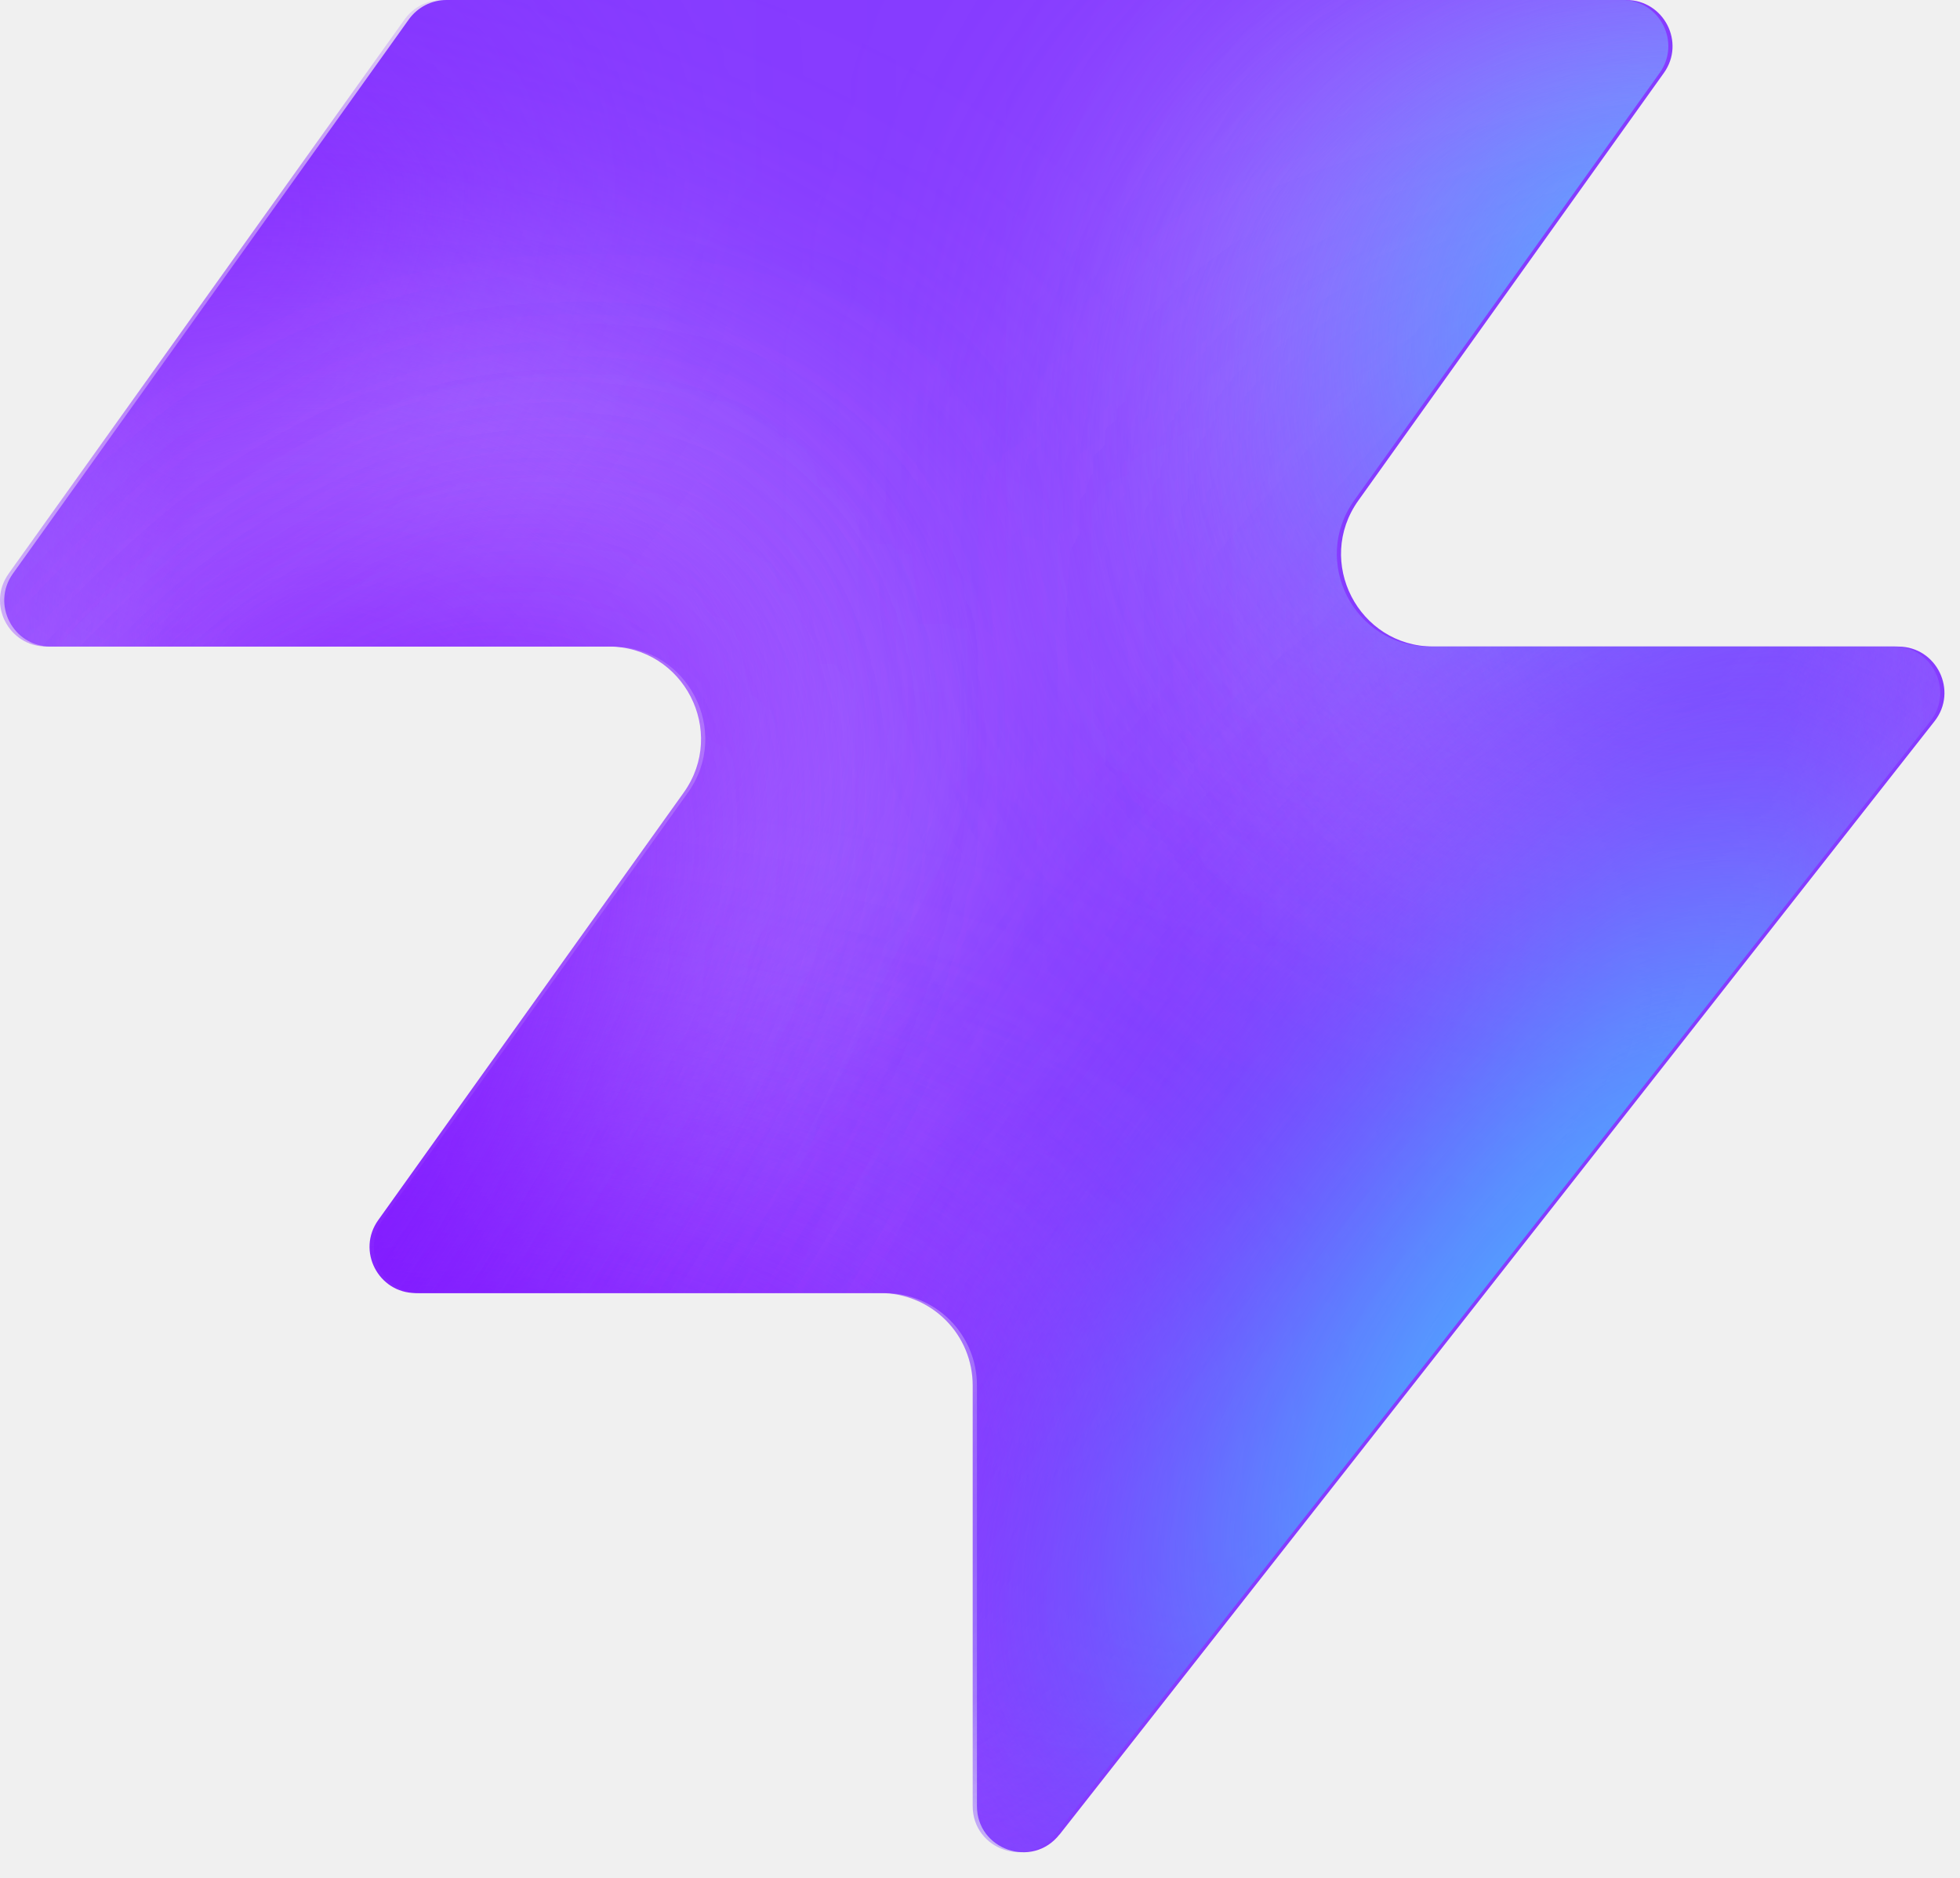
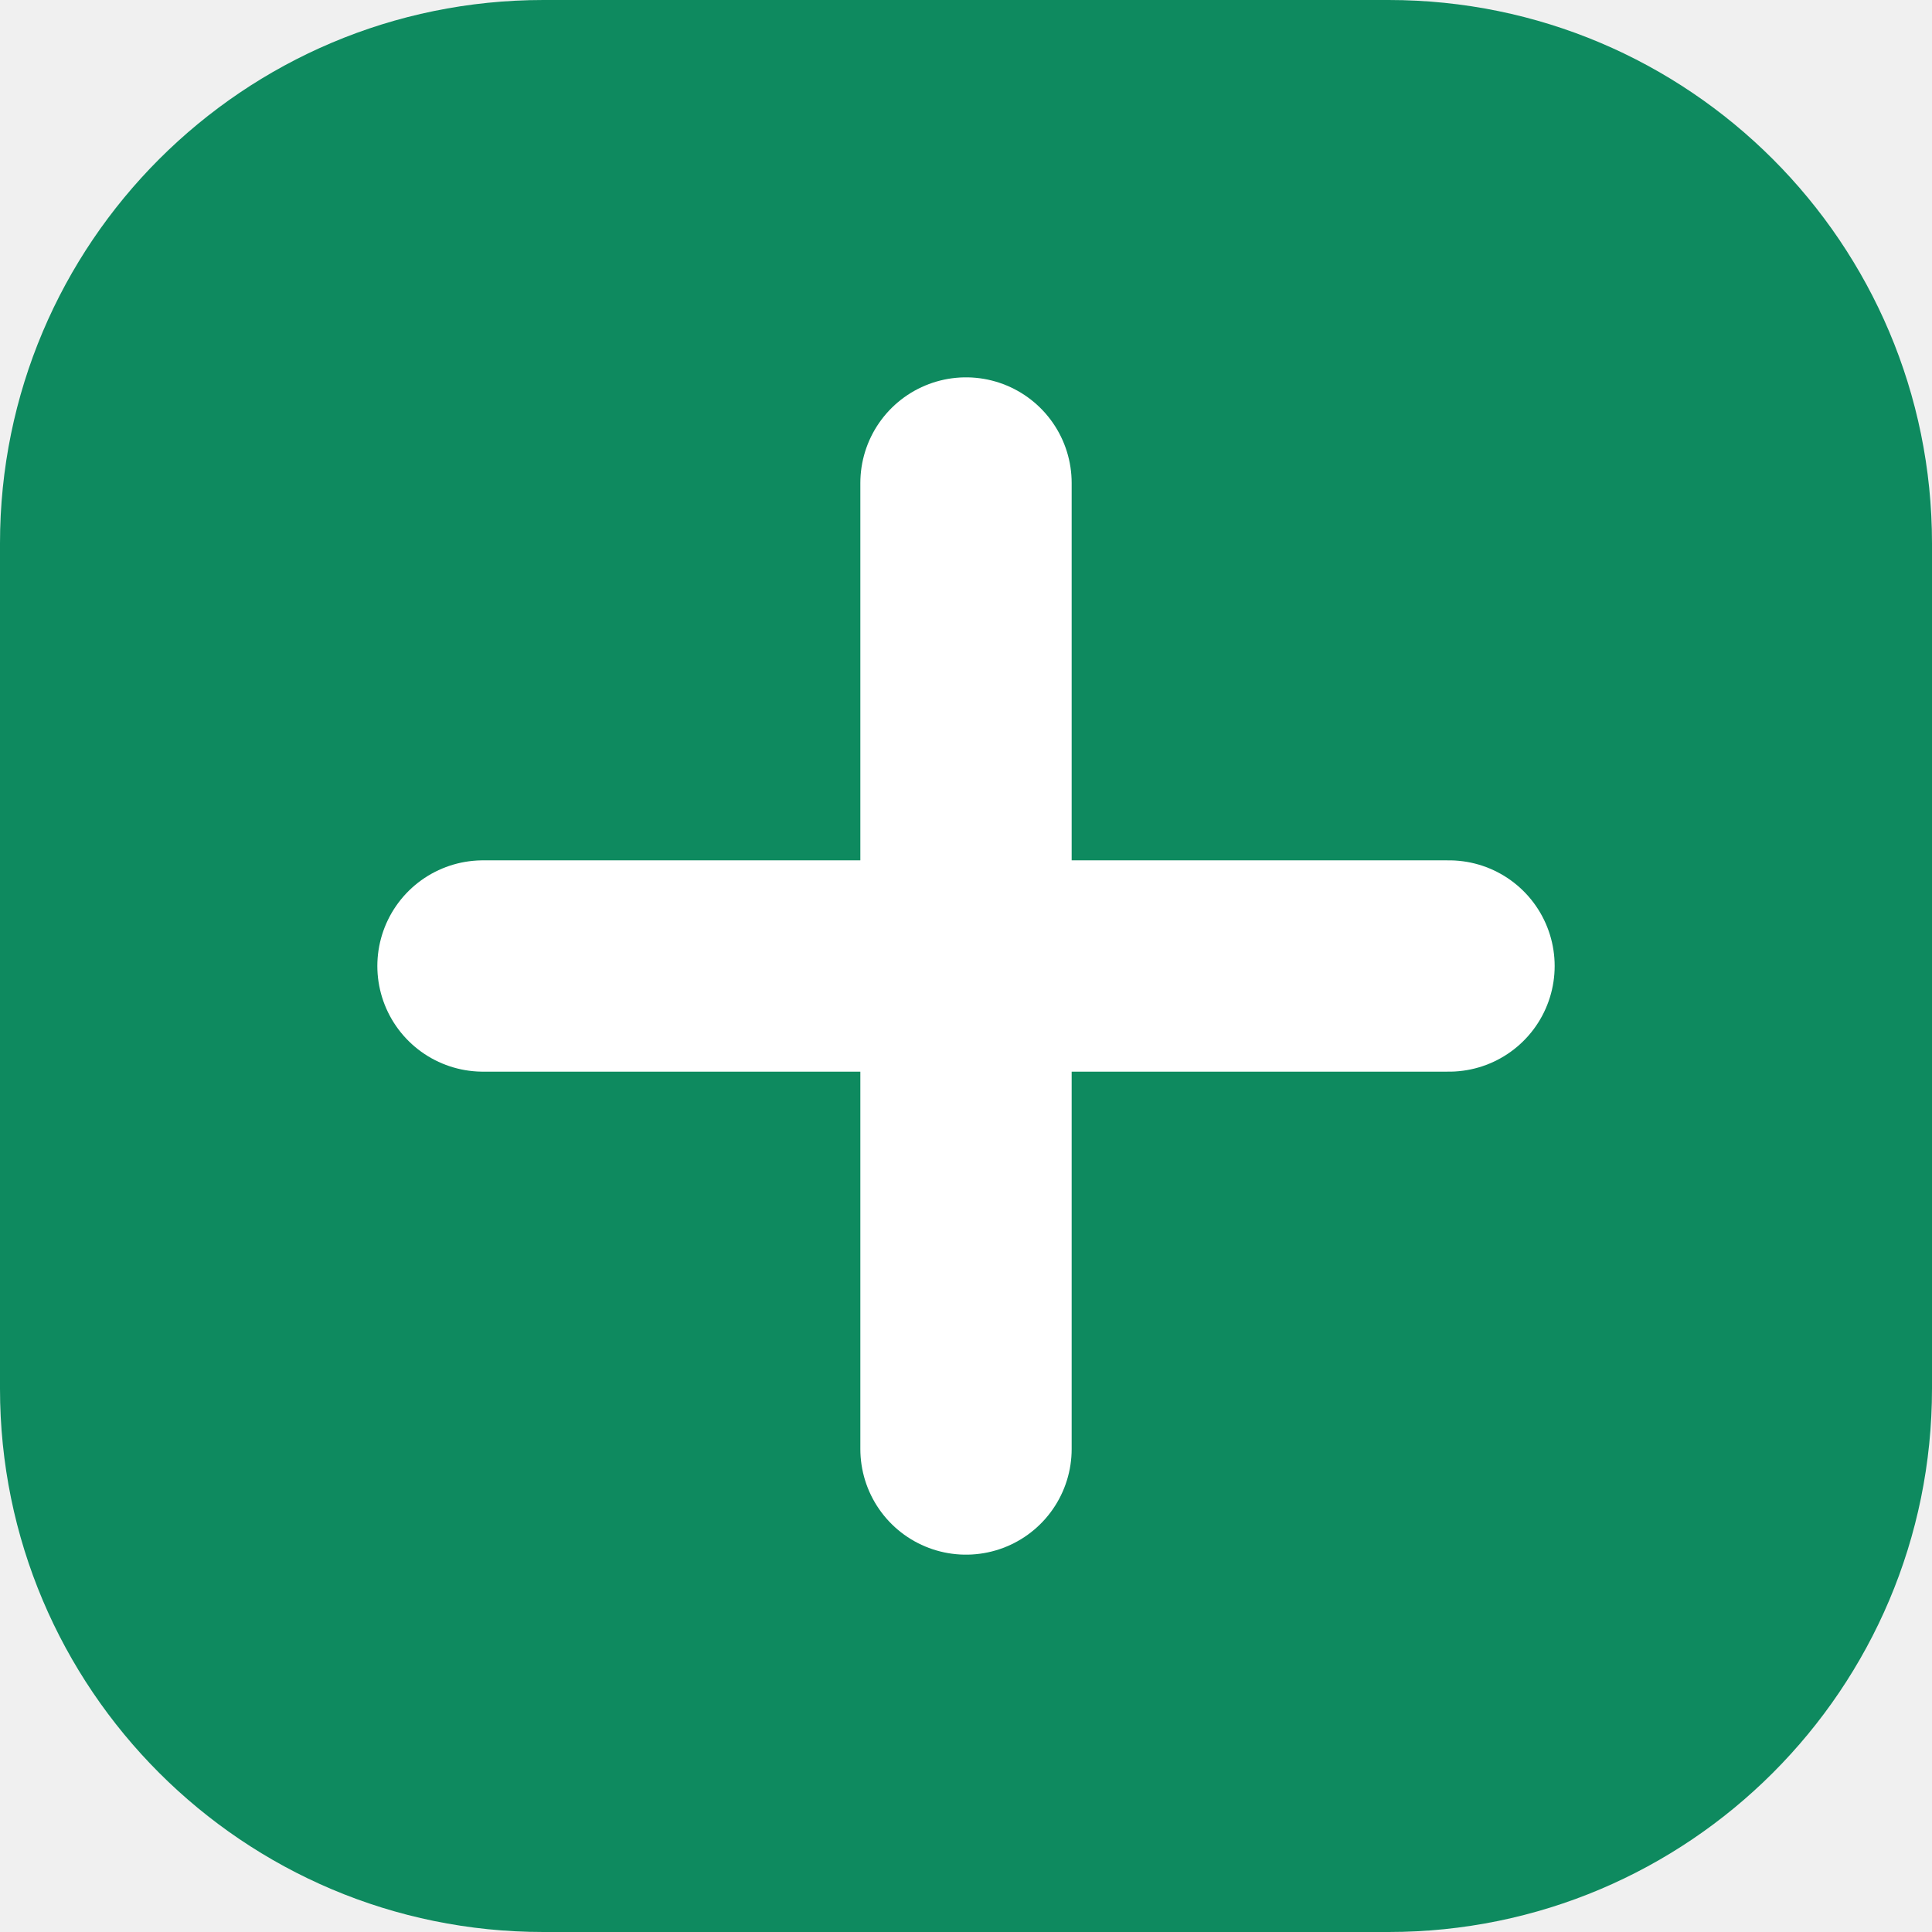
- <svg xmlns="http://www.w3.org/2000/svg" width="48" height="46" fill="none" viewBox="0 0 48 46">
-   <path fill="#863bff" d="M25.946 44.938c-.664.845-2.021.375-2.021-.698V33.937a2.26 2.26 0 0 0-2.262-2.262H10.287c-.92 0-1.456-1.04-.92-1.788l7.48-10.471c1.07-1.497 0-3.578-1.842-3.578H1.237c-.92 0-1.456-1.04-.92-1.788L10.013.474c.214-.297.556-.474.92-.474h28.894c.92 0 1.456 1.04.92 1.788l-7.48 10.471c-1.07 1.498 0 3.579 1.842 3.579h11.377c.943 0 1.473 1.088.89 1.83L25.947 44.94z" style="fill:#863bff;fill:color(display-p3 .525 .23 1);fill-opacity:1" />
-   <mask id="a" width="48" height="46" x="0" y="0" maskUnits="userSpaceOnUse" style="mask-type:alpha">
-     <path fill="#000" d="M25.842 44.938c-.664.844-2.021.375-2.021-.698V33.937a2.26 2.26 0 0 0-2.262-2.262H10.183c-.92 0-1.456-1.04-.92-1.788l7.48-10.471c1.07-1.498 0-3.579-1.842-3.579H1.133c-.92 0-1.456-1.04-.92-1.787L9.91.473c.214-.297.556-.474.92-.474h28.894c.92 0 1.456 1.04.92 1.788l-7.48 10.471c-1.07 1.498 0 3.578 1.842 3.578h11.377c.943 0 1.473 1.088.89 1.832L25.843 44.94z" style="fill:#000;fill-opacity:1" />
-   </mask>
-   <g mask="url(#a)">
-     <g filter="url(#b)">
-       <ellipse cx="5.508" cy="14.704" fill="#ede6ff" rx="5.508" ry="14.704" style="fill:#ede6ff;fill:color(display-p3 .927 .903 1);fill-opacity:1" transform="matrix(.00324 1 1 -.00324 -4.47 31.516)" />
-     </g>
-     <g filter="url(#c)">
-       <ellipse cx="10.399" cy="29.851" fill="#ede6ff" rx="10.399" ry="29.851" style="fill:#ede6ff;fill:color(display-p3 .927 .903 1);fill-opacity:1" transform="matrix(.00324 1 1 -.00324 -39.328 7.883)" />
-     </g>
-     <g filter="url(#d)">
-       <ellipse cx="5.508" cy="30.487" fill="#7e14ff" rx="5.508" ry="30.487" style="fill:#7e14ff;fill:color(display-p3 .492 .077 1);fill-opacity:1" transform="rotate(89.814 -25.913 -14.639)scale(1 -1)" />
-     </g>
-     <g filter="url(#e)">
-       <ellipse cx="5.508" cy="30.599" fill="#7e14ff" rx="5.508" ry="30.599" style="fill:#7e14ff;fill:color(display-p3 .492 .077 1);fill-opacity:1" transform="rotate(89.814 -32.644 -3.334)scale(1 -1)" />
-     </g>
-     <g filter="url(#f)">
-       <ellipse cx="5.508" cy="30.599" fill="#7e14ff" rx="5.508" ry="30.599" style="fill:#7e14ff;fill:color(display-p3 .492 .077 1);fill-opacity:1" transform="matrix(.00324 1 1 -.00324 -34.34 30.47)" />
-     </g>
-     <g filter="url(#g)">
-       <ellipse cx="14.072" cy="22.078" fill="#ede6ff" rx="14.072" ry="22.078" style="fill:#ede6ff;fill:color(display-p3 .927 .903 1);fill-opacity:1" transform="rotate(93.35 24.506 48.493)scale(-1 1)" />
-     </g>
-     <g filter="url(#h)">
-       <ellipse cx="3.47" cy="21.501" fill="#7e14ff" rx="3.47" ry="21.501" style="fill:#7e14ff;fill:color(display-p3 .492 .077 1);fill-opacity:1" transform="rotate(89.009 28.708 47.59)scale(-1 1)" />
-     </g>
-     <g filter="url(#i)">
-       <ellipse cx="3.47" cy="21.501" fill="#7e14ff" rx="3.47" ry="21.501" style="fill:#7e14ff;fill:color(display-p3 .492 .077 1);fill-opacity:1" transform="rotate(89.009 28.708 47.59)scale(-1 1)" />
-     </g>
-     <g filter="url(#j)">
-       <ellipse cx=".387" cy="8.972" fill="#7e14ff" rx="4.407" ry="29.108" style="fill:#7e14ff;fill:color(display-p3 .492 .077 1);fill-opacity:1" transform="rotate(39.51 .387 8.972)" />
-     </g>
-     <g filter="url(#k)">
-       <ellipse cx="47.523" cy="-6.092" fill="#7e14ff" rx="4.407" ry="29.108" style="fill:#7e14ff;fill:color(display-p3 .492 .077 1);fill-opacity:1" transform="rotate(37.892 47.523 -6.092)" />
-     </g>
-     <g filter="url(#l)">
-       <ellipse cx="41.412" cy="6.333" fill="#47bfff" rx="5.971" ry="9.665" style="fill:#47bfff;fill:color(display-p3 .28 .748 1);fill-opacity:1" transform="rotate(37.892 41.412 6.333)" />
-     </g>
-     <g filter="url(#m)">
-       <ellipse cx="-1.879" cy="38.332" fill="#7e14ff" rx="4.407" ry="29.108" style="fill:#7e14ff;fill:color(display-p3 .492 .077 1);fill-opacity:1" transform="rotate(37.892 -1.88 38.332)" />
-     </g>
-     <g filter="url(#n)">
-       <ellipse cx="-1.879" cy="38.332" fill="#7e14ff" rx="4.407" ry="29.108" style="fill:#7e14ff;fill:color(display-p3 .492 .077 1);fill-opacity:1" transform="rotate(37.892 -1.88 38.332)" />
-     </g>
-     <g filter="url(#o)">
-       <ellipse cx="35.651" cy="29.907" fill="#7e14ff" rx="4.407" ry="29.108" style="fill:#7e14ff;fill:color(display-p3 .492 .077 1);fill-opacity:1" transform="rotate(37.892 35.651 29.907)" />
-     </g>
-     <g filter="url(#p)">
-       <ellipse cx="38.418" cy="32.4" fill="#47bfff" rx="5.971" ry="15.297" style="fill:#47bfff;fill:color(display-p3 .28 .748 1);fill-opacity:1" transform="rotate(37.892 38.418 32.4)" />
-     </g>
-   </g>
-   <defs>
-     <filter id="b" width="60.045" height="41.654" x="-19.77" y="16.149" color-interpolation-filters="sRGB" filterUnits="userSpaceOnUse">
-       <feFlood flood-opacity="0" result="BackgroundImageFix" />
-       <feBlend in="SourceGraphic" in2="BackgroundImageFix" result="shape" />
-       <feGaussianBlur result="effect1_foregroundBlur_2002_17158" stdDeviation="7.659" />
-     </filter>
-     <filter id="c" width="90.34" height="51.437" x="-54.613" y="-7.533" color-interpolation-filters="sRGB" filterUnits="userSpaceOnUse">
-       <feFlood flood-opacity="0" result="BackgroundImageFix" />
-       <feBlend in="SourceGraphic" in2="BackgroundImageFix" result="shape" />
-       <feGaussianBlur result="effect1_foregroundBlur_2002_17158" stdDeviation="7.659" />
-     </filter>
-     <filter id="d" width="79.355" height="29.4" x="-49.64" y="2.03" color-interpolation-filters="sRGB" filterUnits="userSpaceOnUse">
-       <feFlood flood-opacity="0" result="BackgroundImageFix" />
-       <feBlend in="SourceGraphic" in2="BackgroundImageFix" result="shape" />
-       <feGaussianBlur result="effect1_foregroundBlur_2002_17158" stdDeviation="4.596" />
-     </filter>
-     <filter id="e" width="79.579" height="29.4" x="-45.045" y="20.029" color-interpolation-filters="sRGB" filterUnits="userSpaceOnUse">
-       <feFlood flood-opacity="0" result="BackgroundImageFix" />
-       <feBlend in="SourceGraphic" in2="BackgroundImageFix" result="shape" />
-       <feGaussianBlur result="effect1_foregroundBlur_2002_17158" stdDeviation="4.596" />
-     </filter>
-     <filter id="f" width="79.579" height="29.4" x="-43.513" y="21.178" color-interpolation-filters="sRGB" filterUnits="userSpaceOnUse">
-       <feFlood flood-opacity="0" result="BackgroundImageFix" />
-       <feBlend in="SourceGraphic" in2="BackgroundImageFix" result="shape" />
-       <feGaussianBlur result="effect1_foregroundBlur_2002_17158" stdDeviation="4.596" />
-     </filter>
-     <filter id="g" width="74.749" height="58.852" x="15.756" y="-17.901" color-interpolation-filters="sRGB" filterUnits="userSpaceOnUse">
-       <feFlood flood-opacity="0" result="BackgroundImageFix" />
-       <feBlend in="SourceGraphic" in2="BackgroundImageFix" result="shape" />
-       <feGaussianBlur result="effect1_foregroundBlur_2002_17158" stdDeviation="7.659" />
-     </filter>
-     <filter id="h" width="61.377" height="25.362" x="23.548" y="2.284" color-interpolation-filters="sRGB" filterUnits="userSpaceOnUse">
-       <feFlood flood-opacity="0" result="BackgroundImageFix" />
-       <feBlend in="SourceGraphic" in2="BackgroundImageFix" result="shape" />
-       <feGaussianBlur result="effect1_foregroundBlur_2002_17158" stdDeviation="4.596" />
-     </filter>
-     <filter id="i" width="61.377" height="25.362" x="23.548" y="2.284" color-interpolation-filters="sRGB" filterUnits="userSpaceOnUse">
-       <feFlood flood-opacity="0" result="BackgroundImageFix" />
-       <feBlend in="SourceGraphic" in2="BackgroundImageFix" result="shape" />
-       <feGaussianBlur result="effect1_foregroundBlur_2002_17158" stdDeviation="4.596" />
-     </filter>
-     <filter id="j" width="56.045" height="63.649" x="-27.636" y="-22.853" color-interpolation-filters="sRGB" filterUnits="userSpaceOnUse">
-       <feFlood flood-opacity="0" result="BackgroundImageFix" />
-       <feBlend in="SourceGraphic" in2="BackgroundImageFix" result="shape" />
-       <feGaussianBlur result="effect1_foregroundBlur_2002_17158" stdDeviation="4.596" />
-     </filter>
-     <filter id="k" width="54.814" height="64.646" x="20.116" y="-38.415" color-interpolation-filters="sRGB" filterUnits="userSpaceOnUse">
-       <feFlood flood-opacity="0" result="BackgroundImageFix" />
-       <feBlend in="SourceGraphic" in2="BackgroundImageFix" result="shape" />
-       <feGaussianBlur result="effect1_foregroundBlur_2002_17158" stdDeviation="4.596" />
-     </filter>
-     <filter id="l" width="33.541" height="35.313" x="24.641" y="-11.323" color-interpolation-filters="sRGB" filterUnits="userSpaceOnUse">
-       <feFlood flood-opacity="0" result="BackgroundImageFix" />
-       <feBlend in="SourceGraphic" in2="BackgroundImageFix" result="shape" />
-       <feGaussianBlur result="effect1_foregroundBlur_2002_17158" stdDeviation="4.596" />
-     </filter>
-     <filter id="m" width="54.814" height="64.646" x="-29.286" y="6.009" color-interpolation-filters="sRGB" filterUnits="userSpaceOnUse">
-       <feFlood flood-opacity="0" result="BackgroundImageFix" />
-       <feBlend in="SourceGraphic" in2="BackgroundImageFix" result="shape" />
-       <feGaussianBlur result="effect1_foregroundBlur_2002_17158" stdDeviation="4.596" />
-     </filter>
-     <filter id="n" width="54.814" height="64.646" x="-29.286" y="6.009" color-interpolation-filters="sRGB" filterUnits="userSpaceOnUse">
-       <feFlood flood-opacity="0" result="BackgroundImageFix" />
-       <feBlend in="SourceGraphic" in2="BackgroundImageFix" result="shape" />
-       <feGaussianBlur result="effect1_foregroundBlur_2002_17158" stdDeviation="4.596" />
-     </filter>
-     <filter id="o" width="54.814" height="64.646" x="8.244" y="-2.416" color-interpolation-filters="sRGB" filterUnits="userSpaceOnUse">
-       <feFlood flood-opacity="0" result="BackgroundImageFix" />
-       <feBlend in="SourceGraphic" in2="BackgroundImageFix" result="shape" />
-       <feGaussianBlur result="effect1_foregroundBlur_2002_17158" stdDeviation="4.596" />
-     </filter>
-     <filter id="p" width="39.409" height="43.623" x="18.713" y="10.588" color-interpolation-filters="sRGB" filterUnits="userSpaceOnUse">
-       <feFlood flood-opacity="0" result="BackgroundImageFix" />
-       <feBlend in="SourceGraphic" in2="BackgroundImageFix" result="shape" />
-       <feGaussianBlur result="effect1_foregroundBlur_2002_17158" stdDeviation="4.596" />
-     </filter>
-   </defs>
+ <svg xmlns="http://www.w3.org/2000/svg" width="64" height="64" viewBox="0 0 64 64">
+   <rect width="64" height="64" rx="18" fill="#0E8A5F" />
+   <path d="M32 16v32M16 32h32" stroke="#ffffff" stroke-width="7" stroke-linecap="round" />
</svg>
